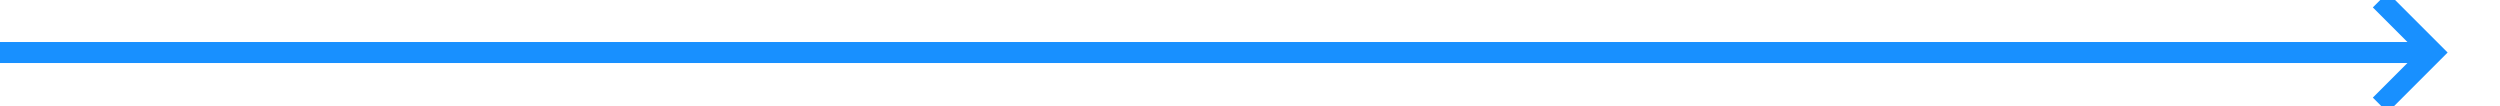
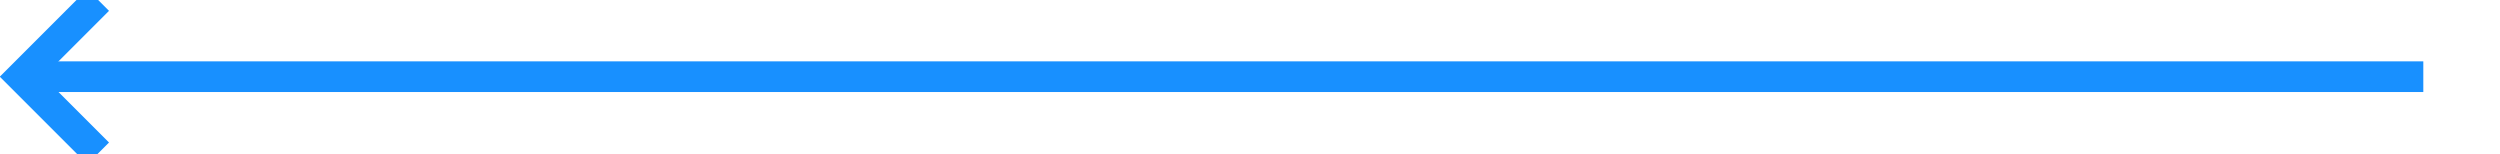
- <svg xmlns="http://www.w3.org/2000/svg" version="1.1" width="238px" height="10px" preserveAspectRatio="xMinYMid meet" viewBox="499 467  238 8">
-   <path d="M 499 471  L 730 471  " stroke-width="2" stroke="#1890ff" fill="none" />
-   <path d="M 724.893 466.707  L 729.186 471  L 724.893 475.293  L 726.307 476.707  L 731.307 471.707  L 732.014 471  L 731.307 470.293  L 726.307 465.293  L 724.893 466.707  Z " fill-rule="nonzero" fill="#1890ff" stroke="none" />
+ <svg xmlns="http://www.w3.org/2000/svg" version="1.1" width="163px" height="10px" preserveAspectRatio="xMinYMid meet" viewBox="241 151  163 8">
+   <path d="M 399 155  L 243 155  " stroke-width="2" stroke="#1890ff" fill="none" />
+   <path d="M 248.107 159.293  L 243.814 155  L 248.107 150.707  L 246.693 149.293  L 241.693 154.293  L 240.986 155  L 241.693 155.707  L 246.693 160.707  L 248.107 159.293  Z " fill-rule="nonzero" fill="#1890ff" stroke="none" />
</svg>
